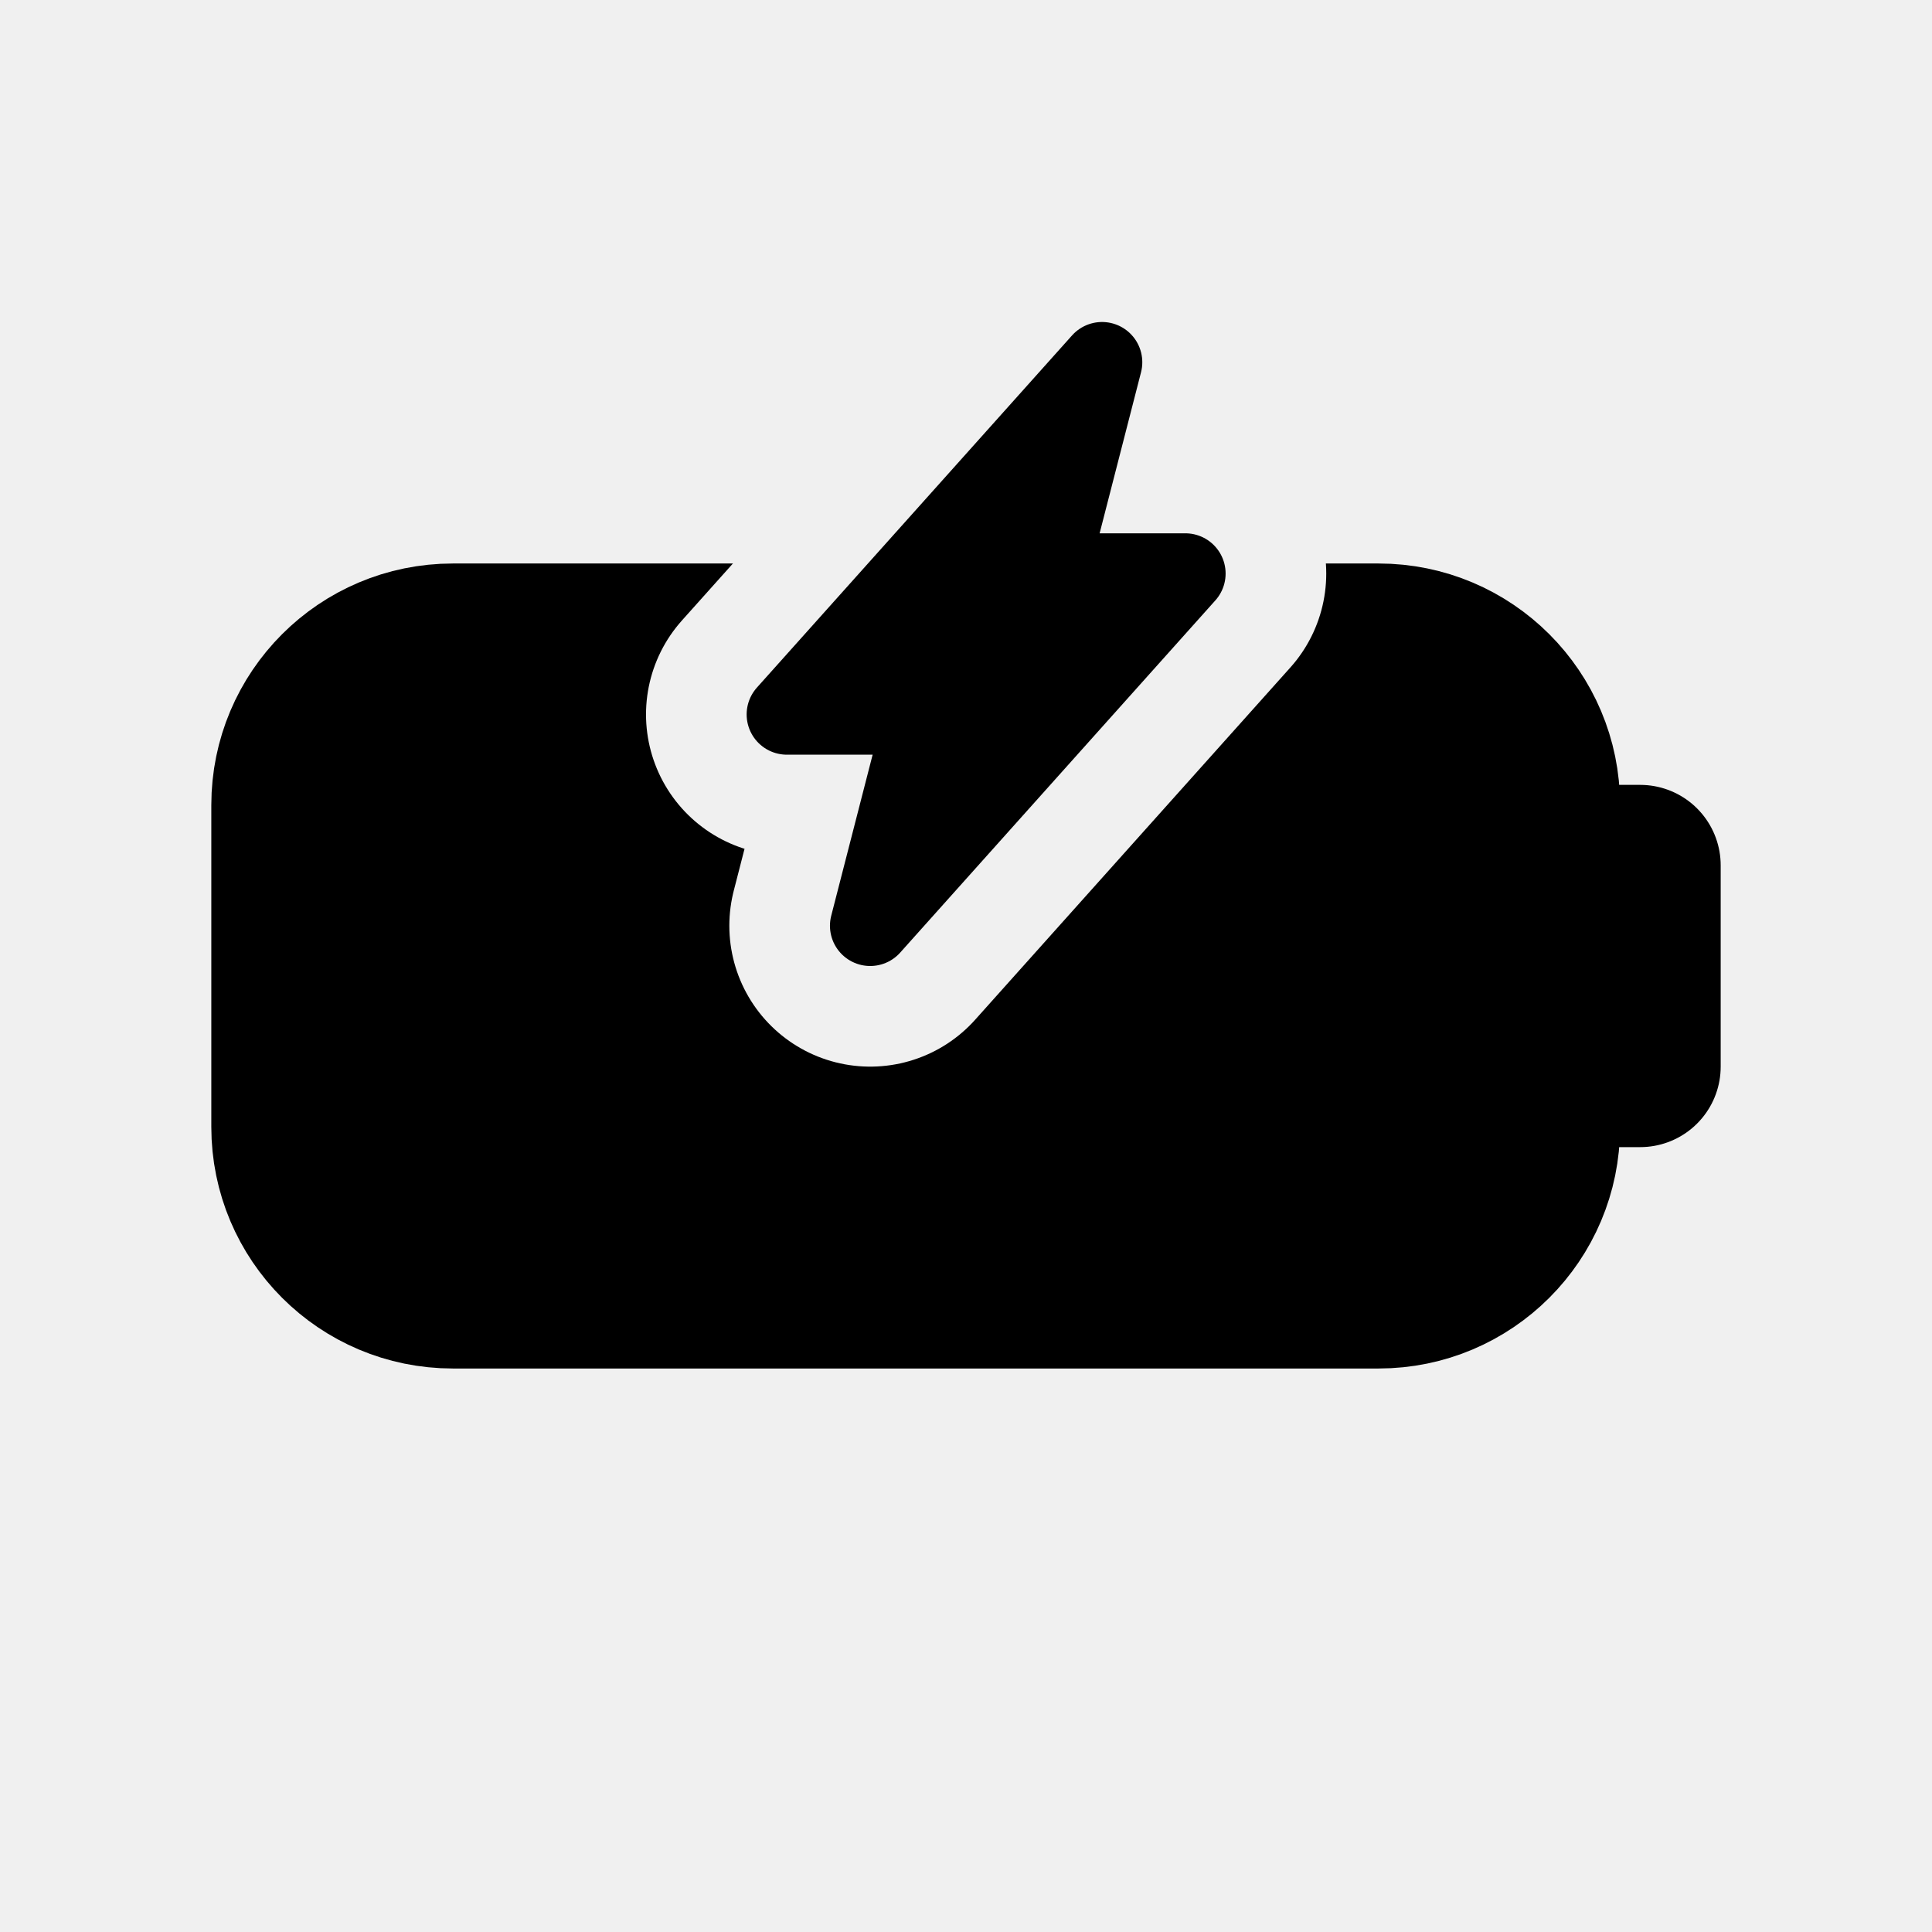
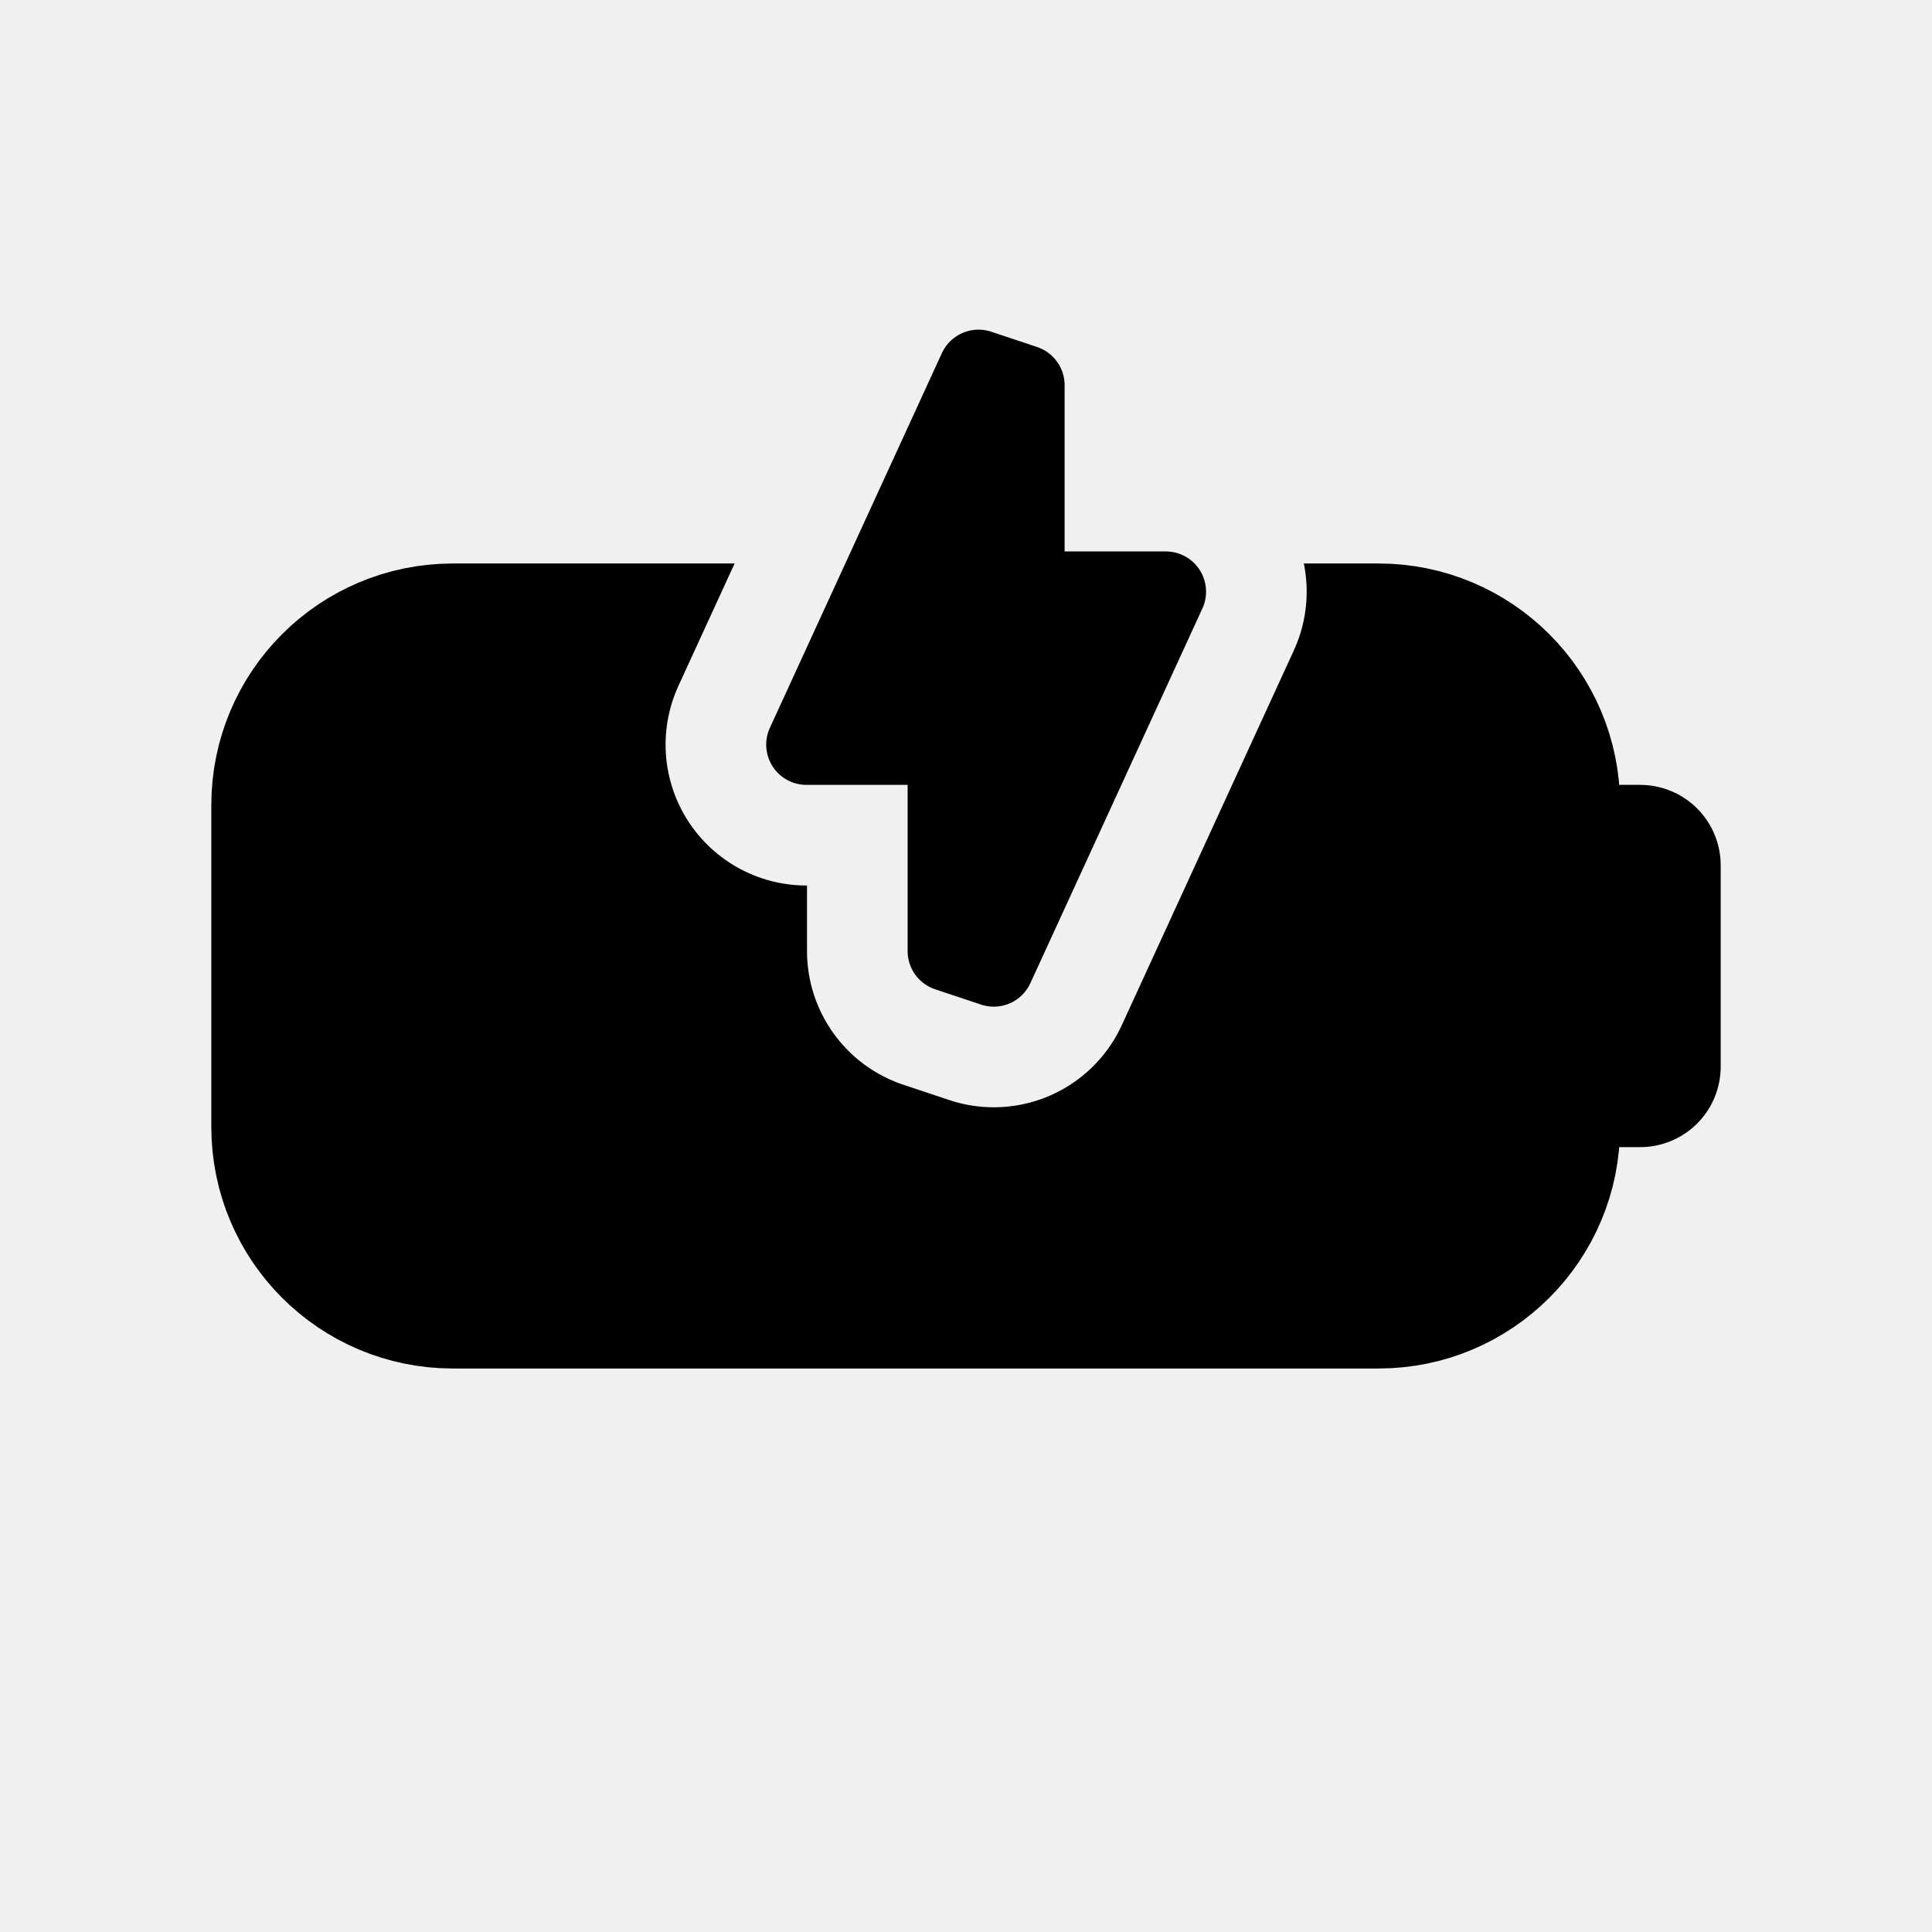
<svg xmlns="http://www.w3.org/2000/svg" width="24" height="24" viewBox="0 0 24 24" fill="none" stroke="currentColor" stroke-width="2" stroke-linecap="round" stroke-linejoin="round">
  <defs>
    <mask id="corte" maskUnits="userSpaceOnUse" x="0" y="0" width="24" height="24">
      <rect width="24" height="24" fill="white" stroke="none" />
-       <path d="M13.69 4.5 13.015 7.125 14.725 7.125 10.81 11.5 11.485 8.875 9.775 8.875z" fill="black" stroke="black" stroke-width="3.5" />
+       <path d="M12.155 4.595 12.725 4.785 12.725 7.35 14.482 7.35 12.345 12.005 11.775 11.815 11.775 9.25 10.018 9.25z" fill="black" stroke="black" stroke-width="3.5" />
    </mask>
  </defs>
  <rect x="3.625" y="8" width="15.5" height="8" rx="2" fill="currentColor" mask="url(#corte)" />
  <path d="M19.125 10.75h1.25v2.5h-1.25z" fill="currentColor" />
-   <path d="M13.69 4.5 13.015 7.125 14.725 7.125 10.81 11.5 11.485 8.875 9.775 8.875z" fill="currentColor" stroke-width="1" />
+   <path d="M12.155 4.595 12.725 4.785 12.725 7.35 14.482 7.35 12.345 12.005 11.775 11.815 11.775 9.25 10.018 9.25z" fill="currentColor" stroke-width="1" />
</svg>
